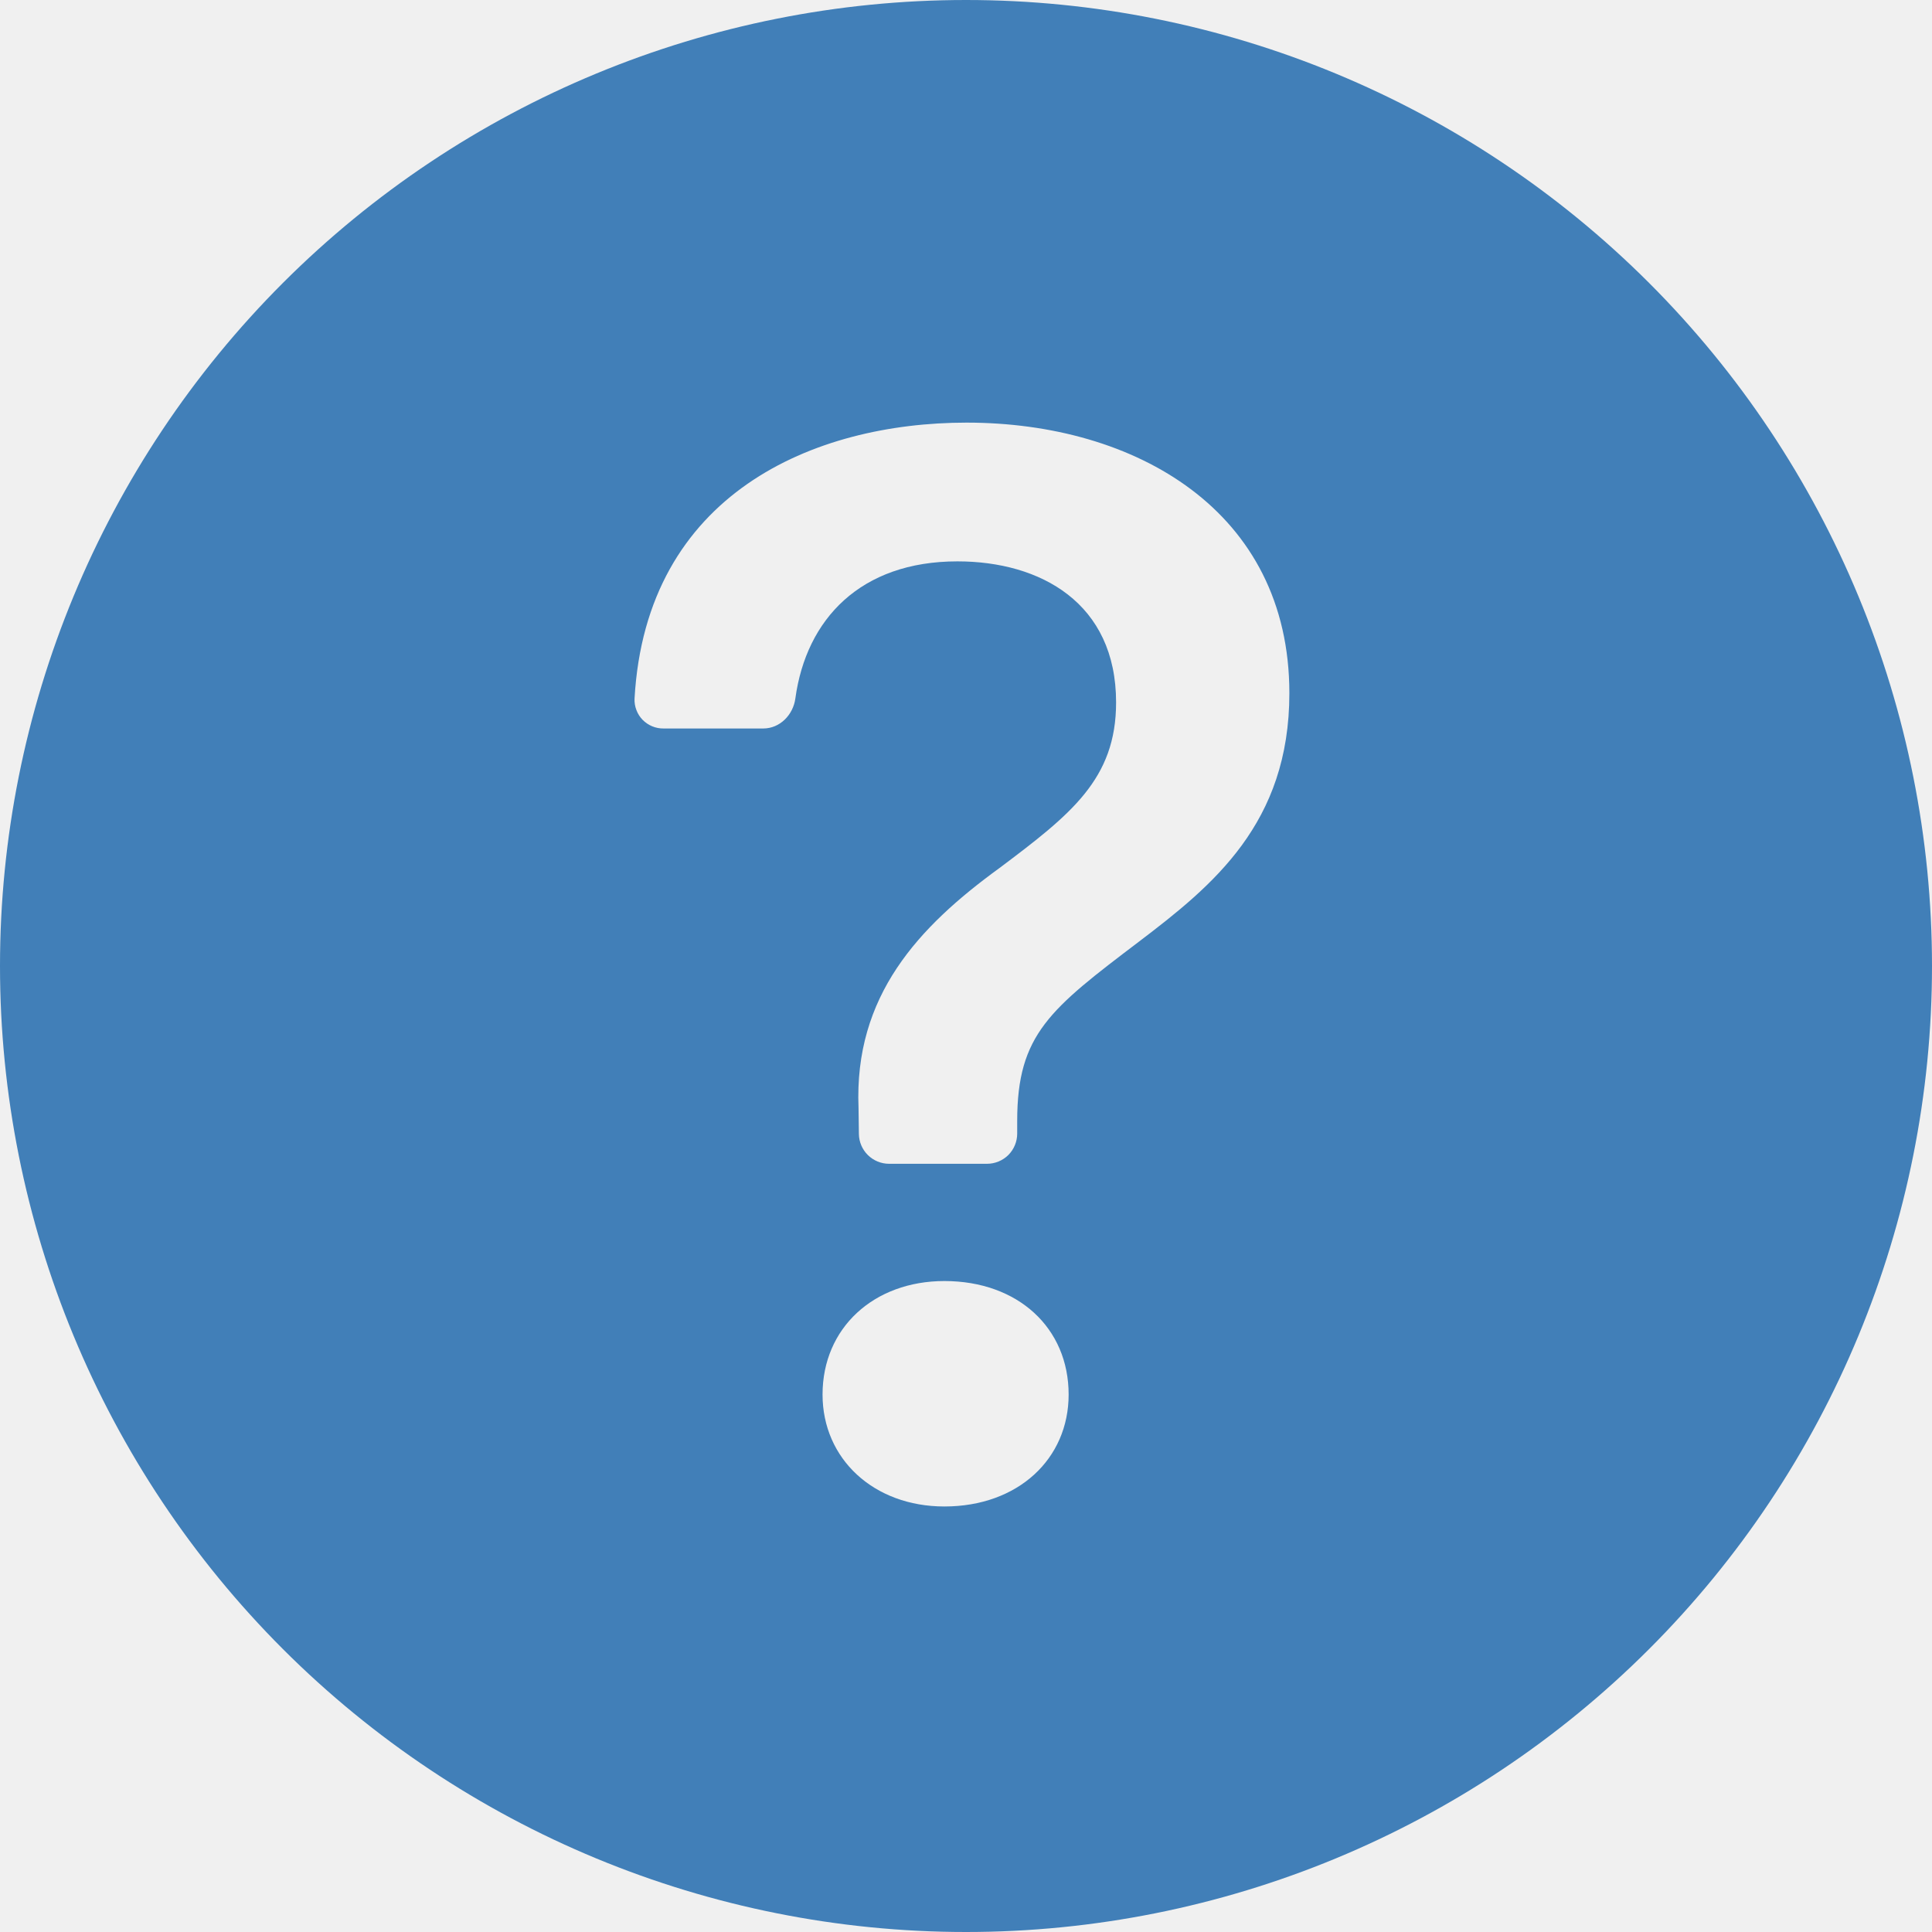
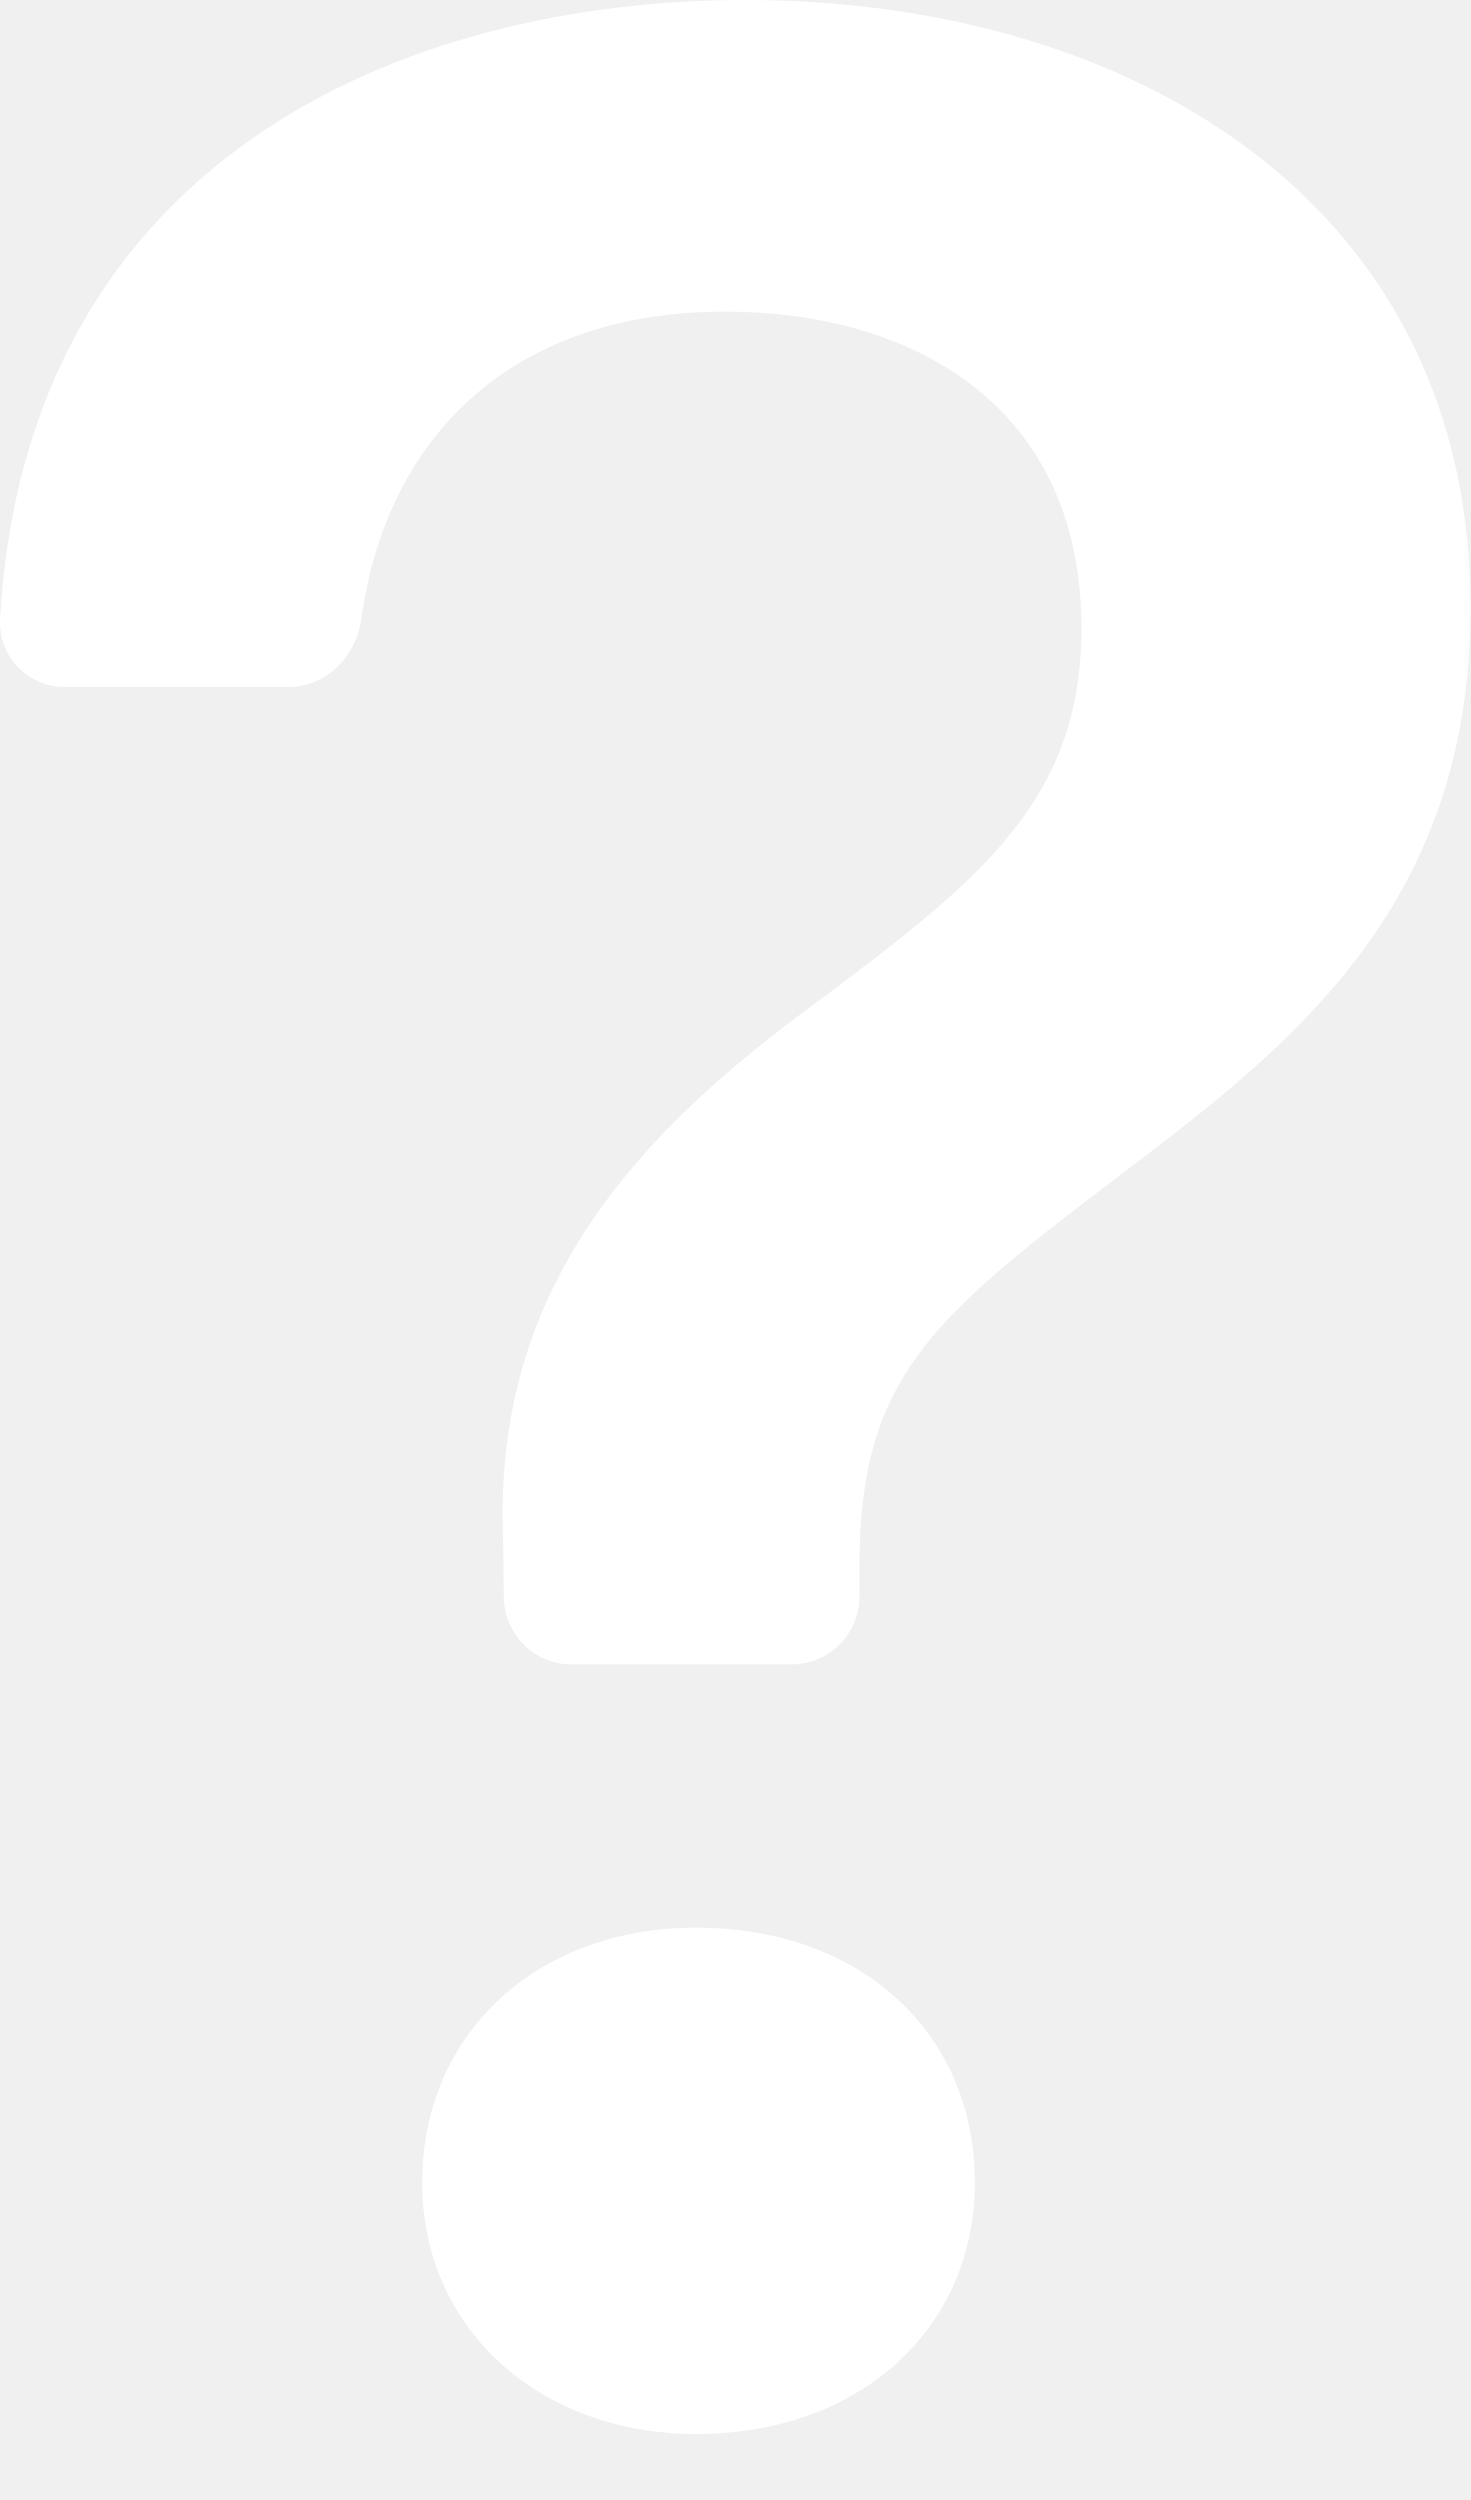
- <svg xmlns="http://www.w3.org/2000/svg" width="32" height="32" viewBox="0 0 32 32" fill="none">
-   <path d="M32 16C32 20.244 30.314 24.313 27.314 27.314C24.313 30.314 20.244 32 16 32C11.757 32 7.687 30.314 4.686 27.314C1.686 24.313 0 20.244 0 16C0 11.757 1.686 7.687 4.686 4.686C7.687 1.686 11.757 0 16 0C20.244 0 24.313 1.686 27.314 4.686C30.314 7.687 32 11.757 32 16ZM10.992 12.066H12.642C12.918 12.066 13.138 11.84 13.174 11.566C13.354 10.254 14.254 9.298 15.858 9.298C17.23 9.298 18.486 9.984 18.486 11.634C18.486 12.904 17.738 13.488 16.556 14.376C15.21 15.354 14.144 16.496 14.22 18.35L14.226 18.784C14.228 18.915 14.282 19.04 14.375 19.132C14.469 19.224 14.595 19.276 14.726 19.276H16.348C16.481 19.276 16.608 19.223 16.702 19.13C16.795 19.036 16.848 18.909 16.848 18.776V18.566C16.848 17.13 17.394 16.712 18.868 15.594C20.086 14.668 21.356 13.64 21.356 11.482C21.356 8.46 18.804 7 16.01 7C13.476 7 10.7 8.18 10.51 11.572C10.507 11.637 10.518 11.701 10.541 11.761C10.564 11.822 10.599 11.877 10.644 11.923C10.69 11.969 10.744 12.006 10.803 12.03C10.863 12.055 10.927 12.067 10.992 12.066ZM15.642 24.952C16.862 24.952 17.7 24.164 17.7 23.098C17.7 21.994 16.86 21.218 15.642 21.218C14.474 21.218 13.624 21.994 13.624 23.098C13.624 24.164 14.472 24.952 15.642 24.952Z" fill="#417FB8" />
+ <svg xmlns="http://www.w3.org/2000/svg" width="10" height="17" viewBox="0 0 10 17" fill="none">
+   <path d="M0 4.215C-0.002 4.275 0.008 4.334 0.029 4.39C0.05 4.446 0.083 4.496 0.124 4.539C0.166 4.582 0.216 4.615 0.271 4.638C0.326 4.661 0.385 4.672 0.445 4.671H1.966C2.22 4.671 2.423 4.462 2.457 4.21C2.622 3 3.452 2.119 4.931 2.119C6.196 2.119 7.354 2.751 7.354 4.272C7.354 5.443 6.664 5.982 5.575 6.8C4.334 7.702 3.351 8.755 3.421 10.464L3.426 10.864C3.428 10.985 3.478 11.101 3.564 11.186C3.65 11.271 3.766 11.318 3.887 11.318H5.383C5.505 11.318 5.622 11.269 5.709 11.183C5.795 11.097 5.844 10.979 5.844 10.857V10.663C5.844 9.339 6.347 8.954 7.706 7.923C8.829 7.07 10 6.122 10 4.132C10 1.346 7.647 0 5.071 0C2.735 0 0.176 1.088 0 4.215ZM2.871 14.842C2.871 15.825 3.655 16.551 4.734 16.551C5.857 16.551 6.629 15.825 6.629 14.842C6.629 13.824 5.855 13.108 4.732 13.108C3.655 13.108 2.871 13.824 2.871 14.842Z" fill="white" />
</svg>
